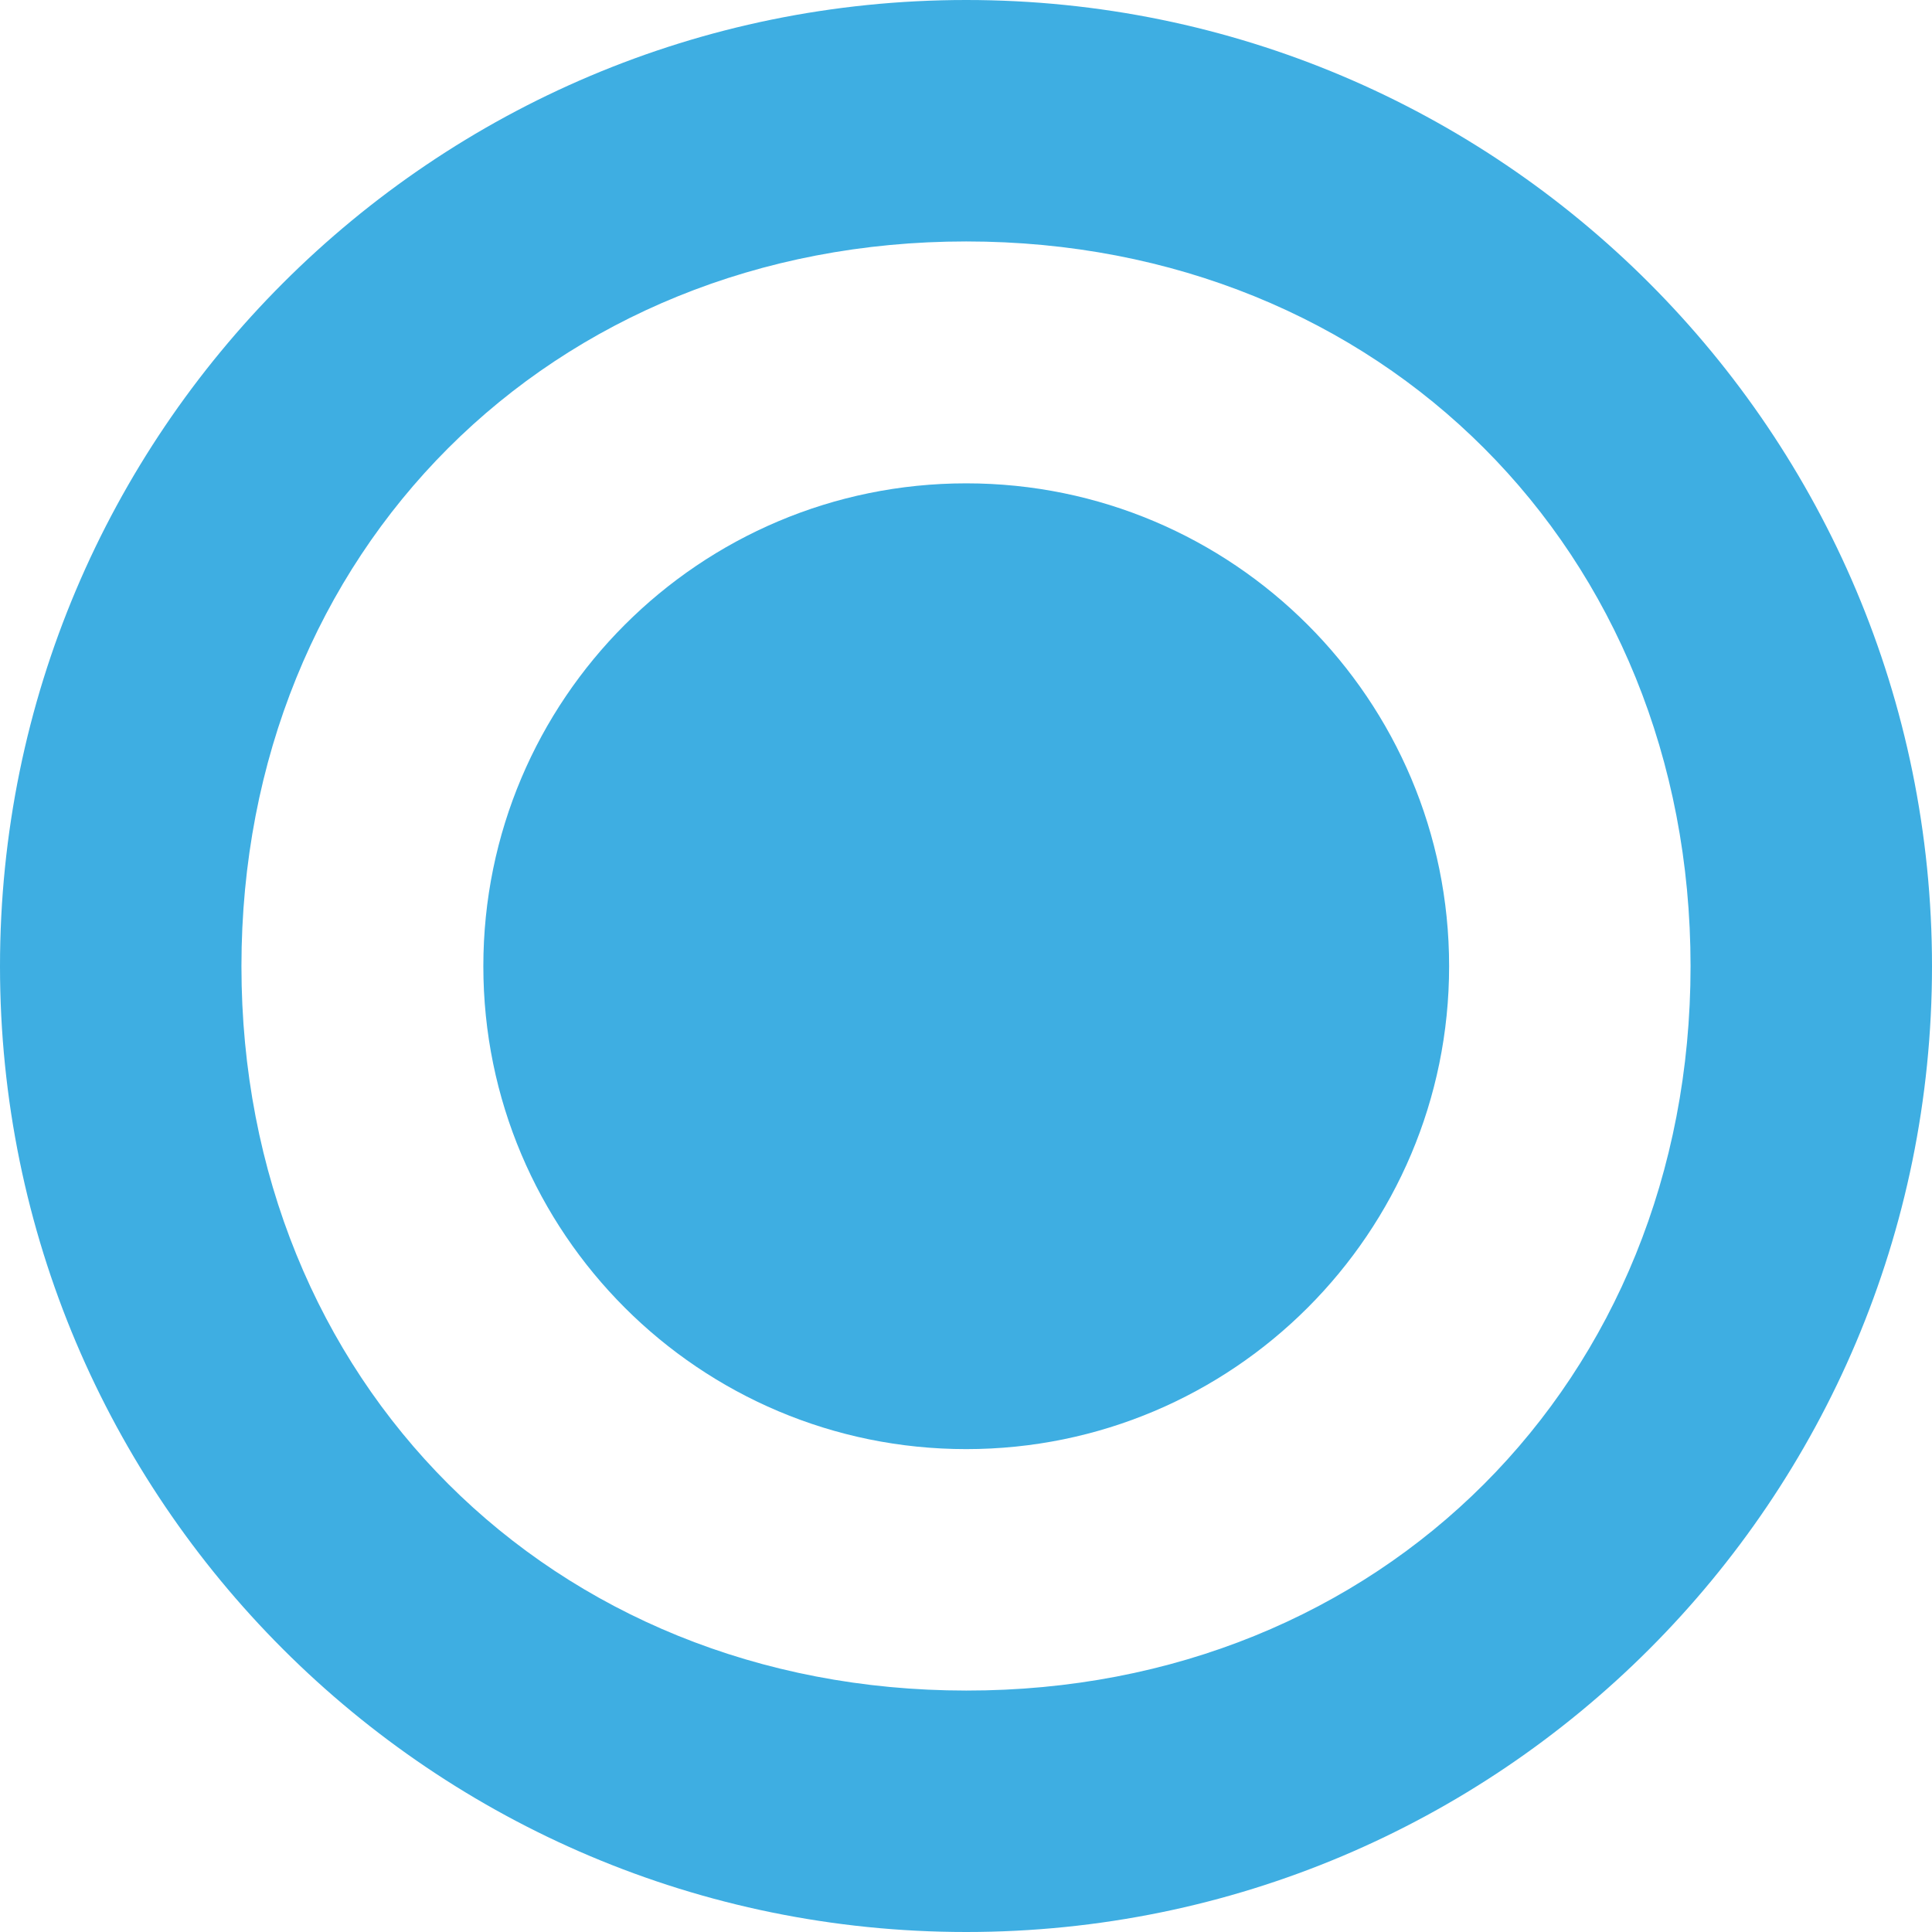
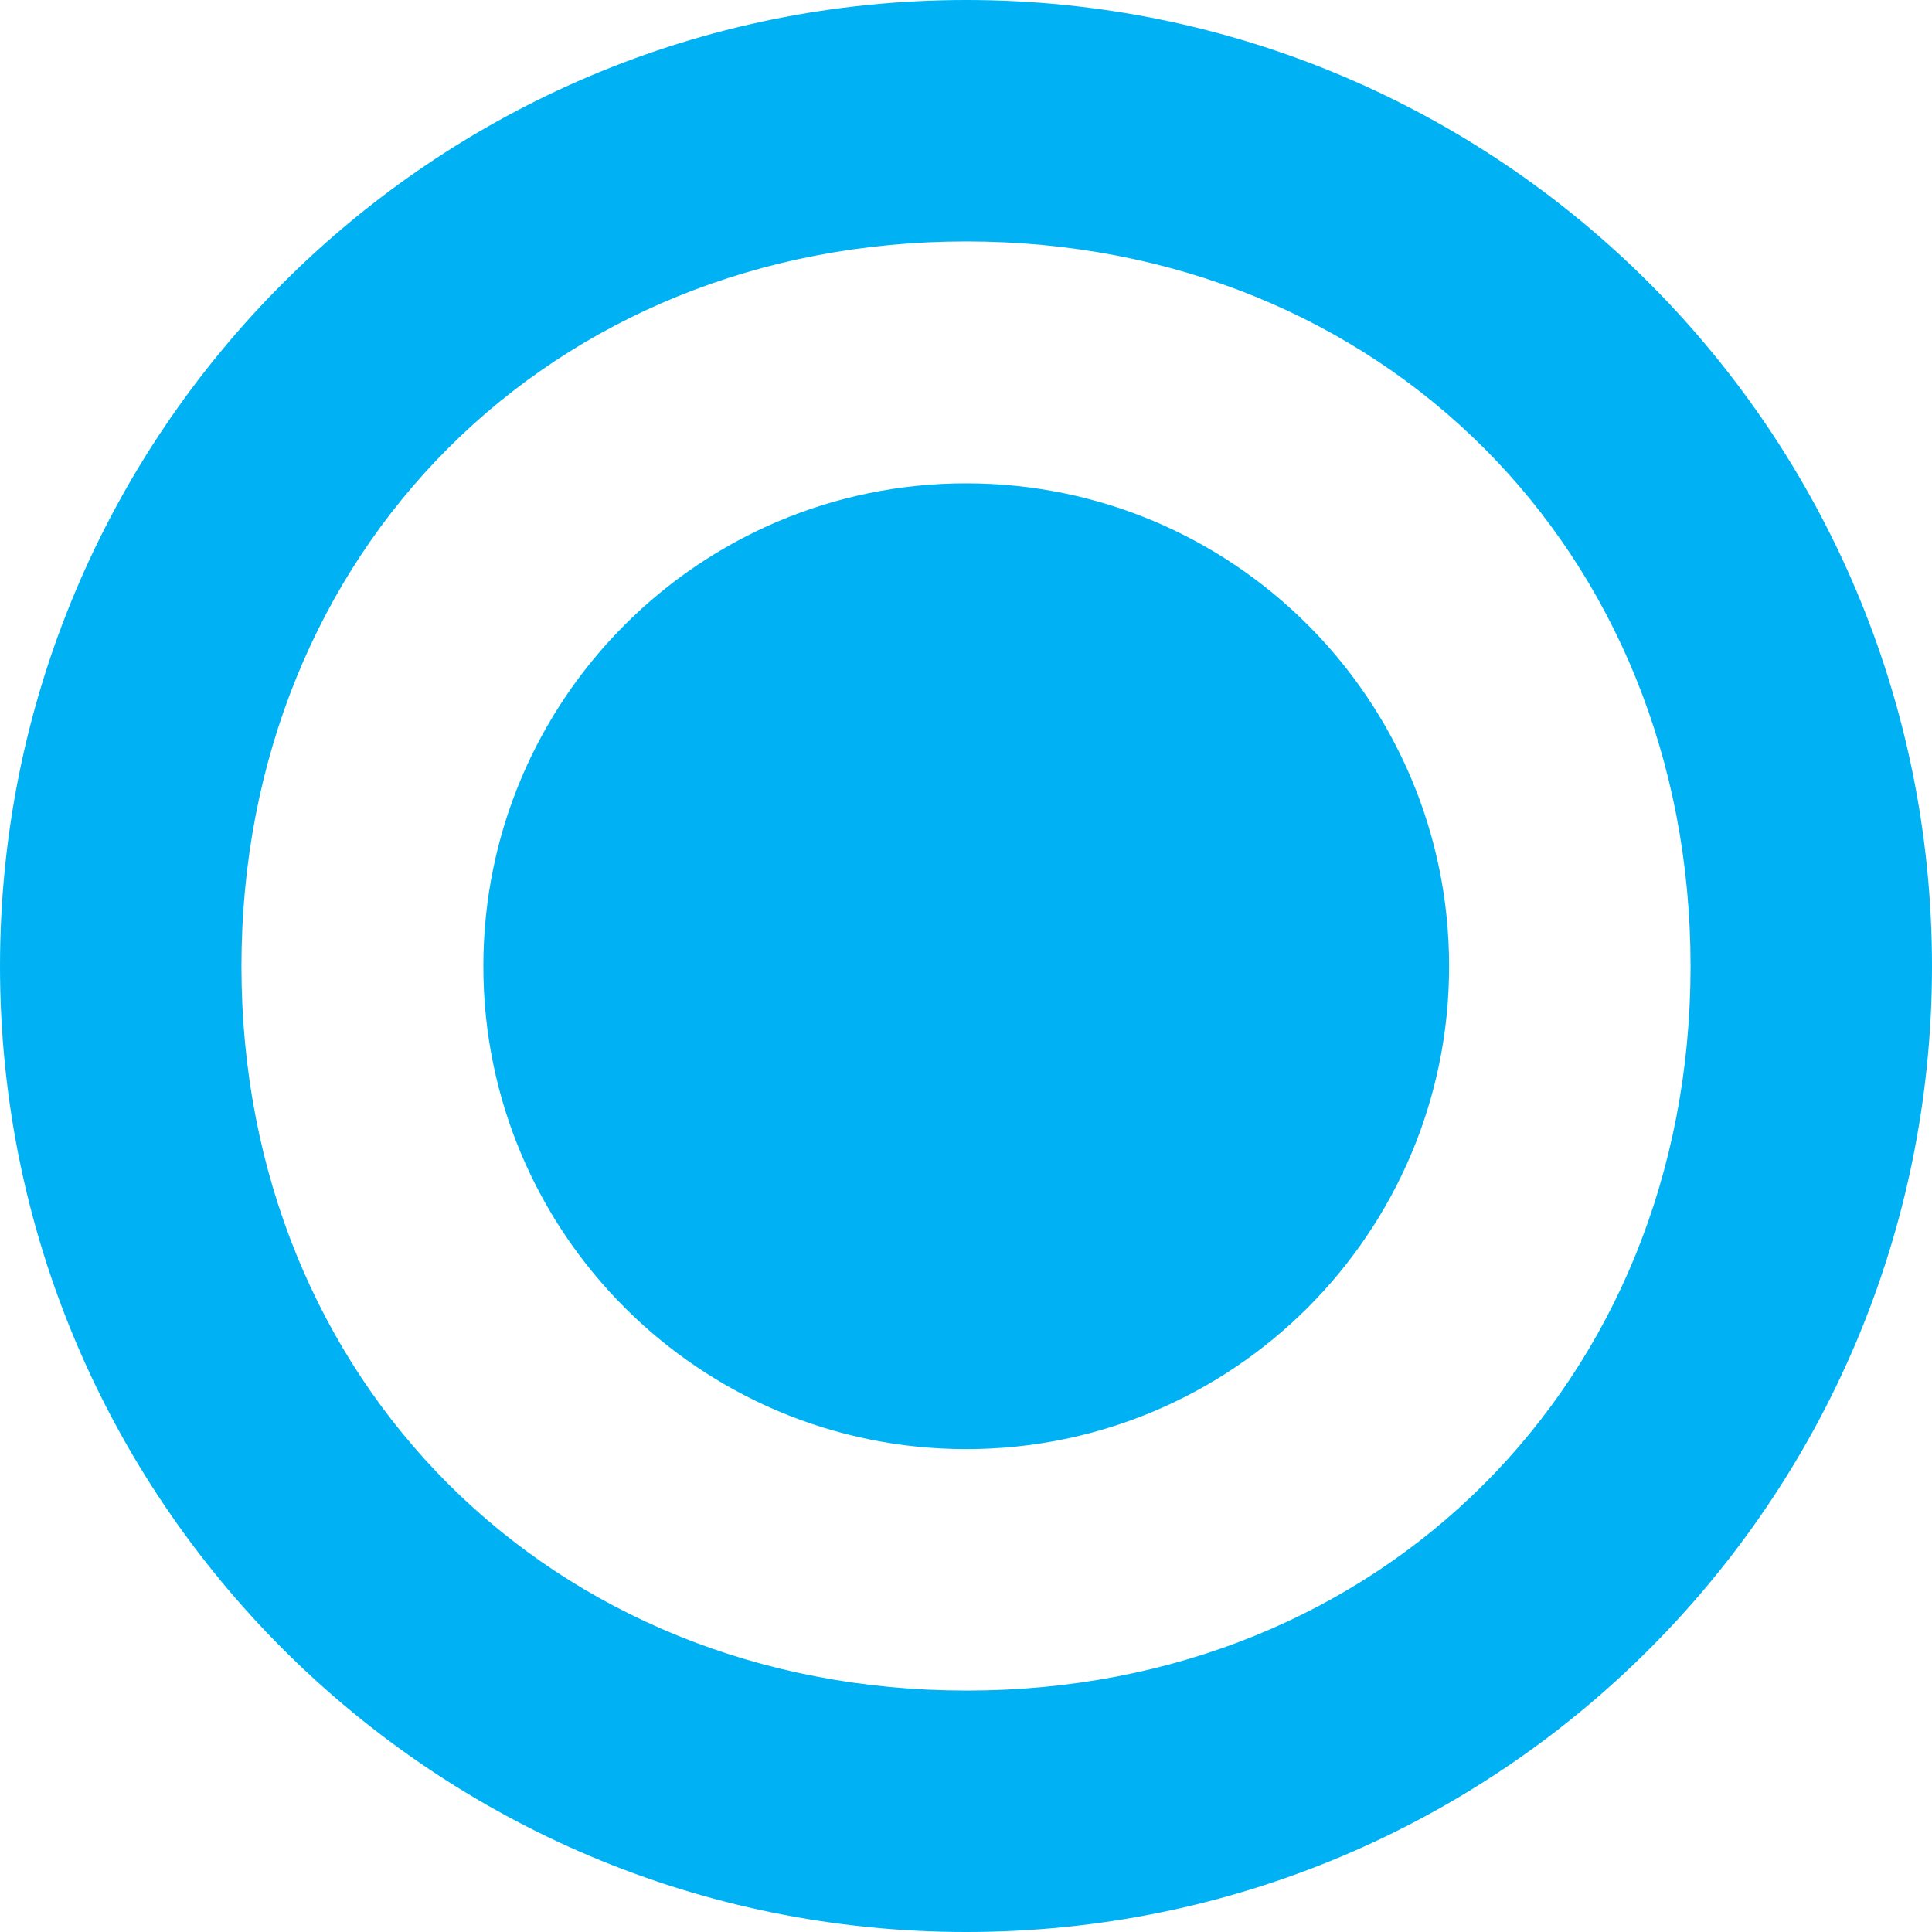
- <svg xmlns="http://www.w3.org/2000/svg" id="svg8" version="1.1" viewBox="0 0 4.233 4.233" height="16" width="16">
+ <svg xmlns="http://www.w3.org/2000/svg" width="16" height="16" viewBox="0 0 4.233 4.233" version="1.1" id="svg8">
  <defs id="defs2" />
-   <path id="path816-3" d="M 2.117,0 C 0.948,5.522847e-8 5.522847e-8,0.948 0,2.117 5.5228469e-8,3.286 0.948,4.233 2.117,4.233 3.286,4.233 4.233,3.286 4.233,2.117 4.233,0.948 3.286,5.522847e-8 2.117,0 Z m 0,0.529 c 0.909,-5e-8 1.587,0.678 1.587,1.588 0,0.909 -0.678,1.588 -1.587,1.587 -0.909,0 -1.588,-0.678 -1.588,-1.587 5e-8,-0.909 0.678,-1.588 1.588,-1.588 z" style="opacity:1;fill:#3eaee2;fill-opacity:1;stroke:none;stroke-width:0.145;stroke-linejoin:round;stroke-miterlimit:4;stroke-dasharray:none;stroke-dashoffset:0;stroke-opacity:1;paint-order:stroke fill markers" />
-   <circle style="opacity:1;fill:#3eaee2;fill-opacity:1;stroke:none;stroke-width:0.575;stroke-linejoin:round;stroke-miterlimit:4;stroke-dasharray:none;stroke-dashoffset:0;stroke-opacity:1;paint-order:stroke fill markers" id="path815" cx="2.117" cy="2.117" r="1.058" />
+   <path style="opacity:1;fill:#00b2f3;fill-opacity:1;stroke:none;stroke-width:0.145;stroke-linejoin:round;stroke-miterlimit:4;stroke-dasharray:none;stroke-dashoffset:0;stroke-opacity:1;paint-order:stroke fill markers" d="M 2.117,0 C 0.948,5.522847e-8 5.522847e-8,0.948 0,2.117 5.5228469e-8,3.286 0.948,4.233 2.117,4.233 3.286,4.233 4.233,3.286 4.233,2.117 4.233,0.948 3.286,5.522847e-8 2.117,0 Z m 0,0.529 c 0.909,-5e-8 1.587,0.678 1.587,1.588 0,0.909 -0.678,1.588 -1.587,1.587 -0.909,0 -1.588,-0.678 -1.588,-1.587 5e-8,-0.909 0.678,-1.588 1.588,-1.588 z" id="path816-3" />
+   <circle r="1.058" cy="2.117" cx="2.117" id="path815" style="opacity:1;fill:#00b2f3;fill-opacity:1;stroke:none;stroke-width:0.575;stroke-linejoin:round;stroke-miterlimit:4;stroke-dasharray:none;stroke-dashoffset:0;stroke-opacity:1;paint-order:stroke fill markers" />
</svg>
